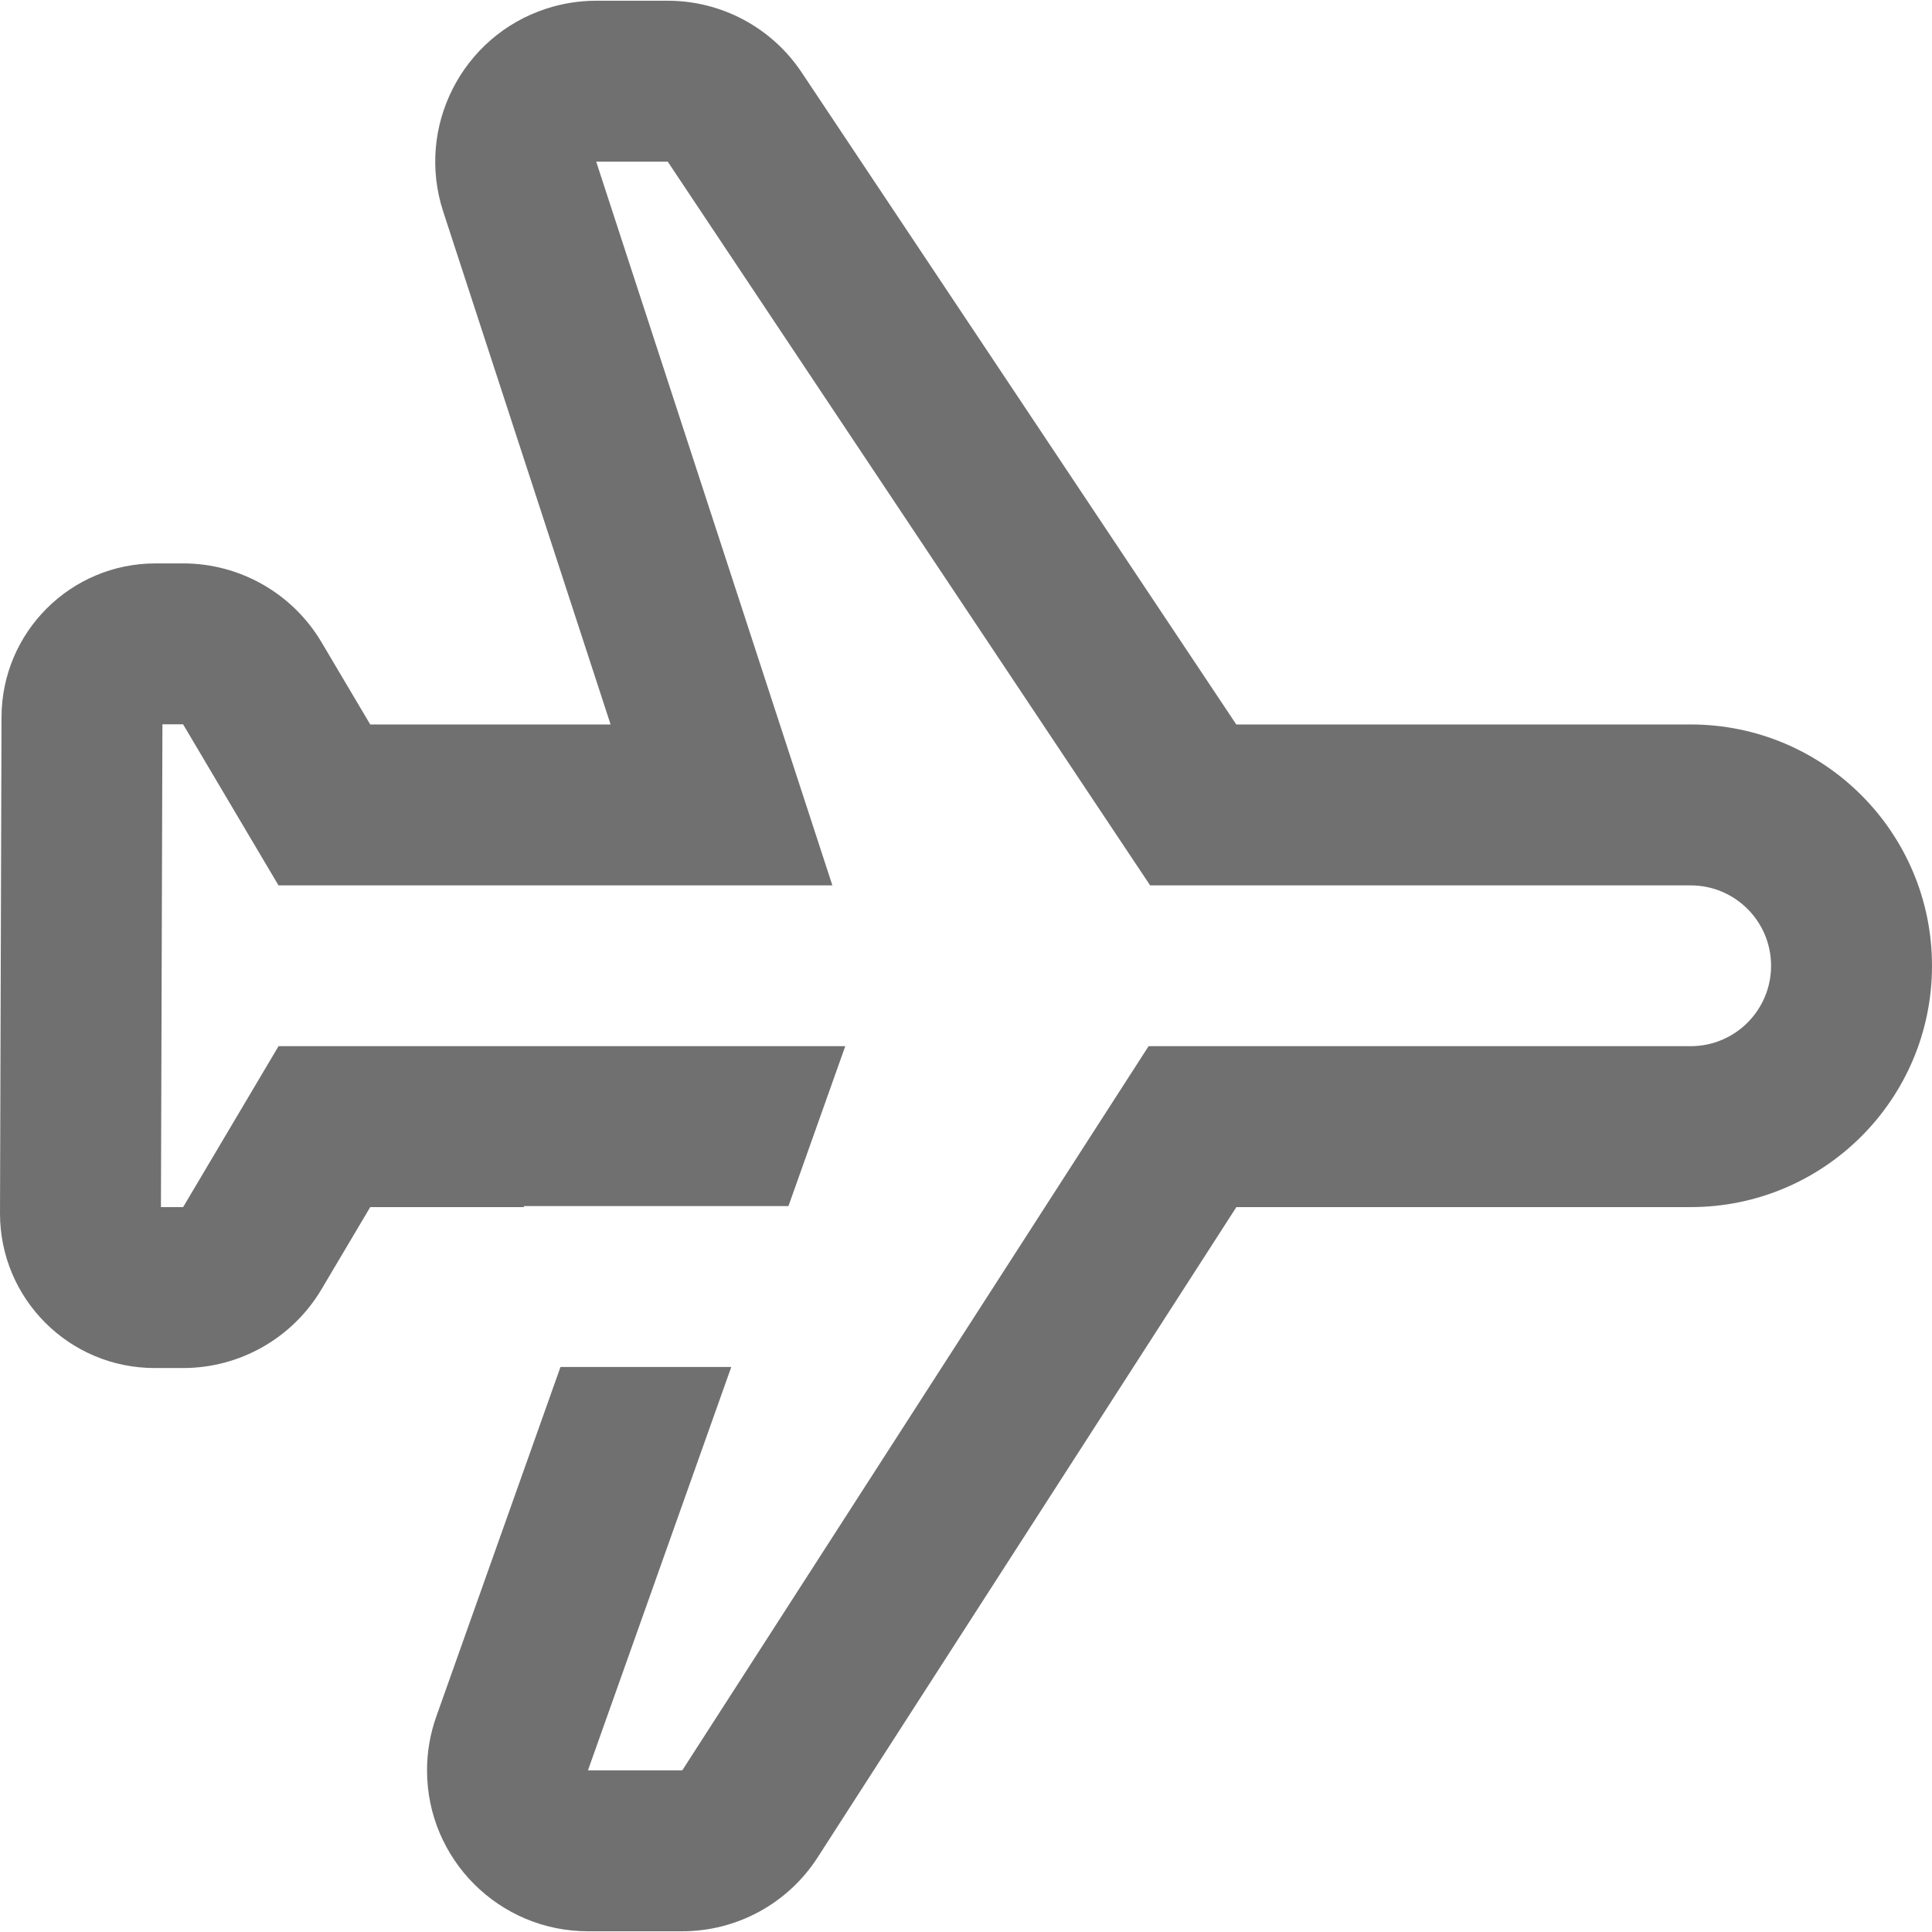
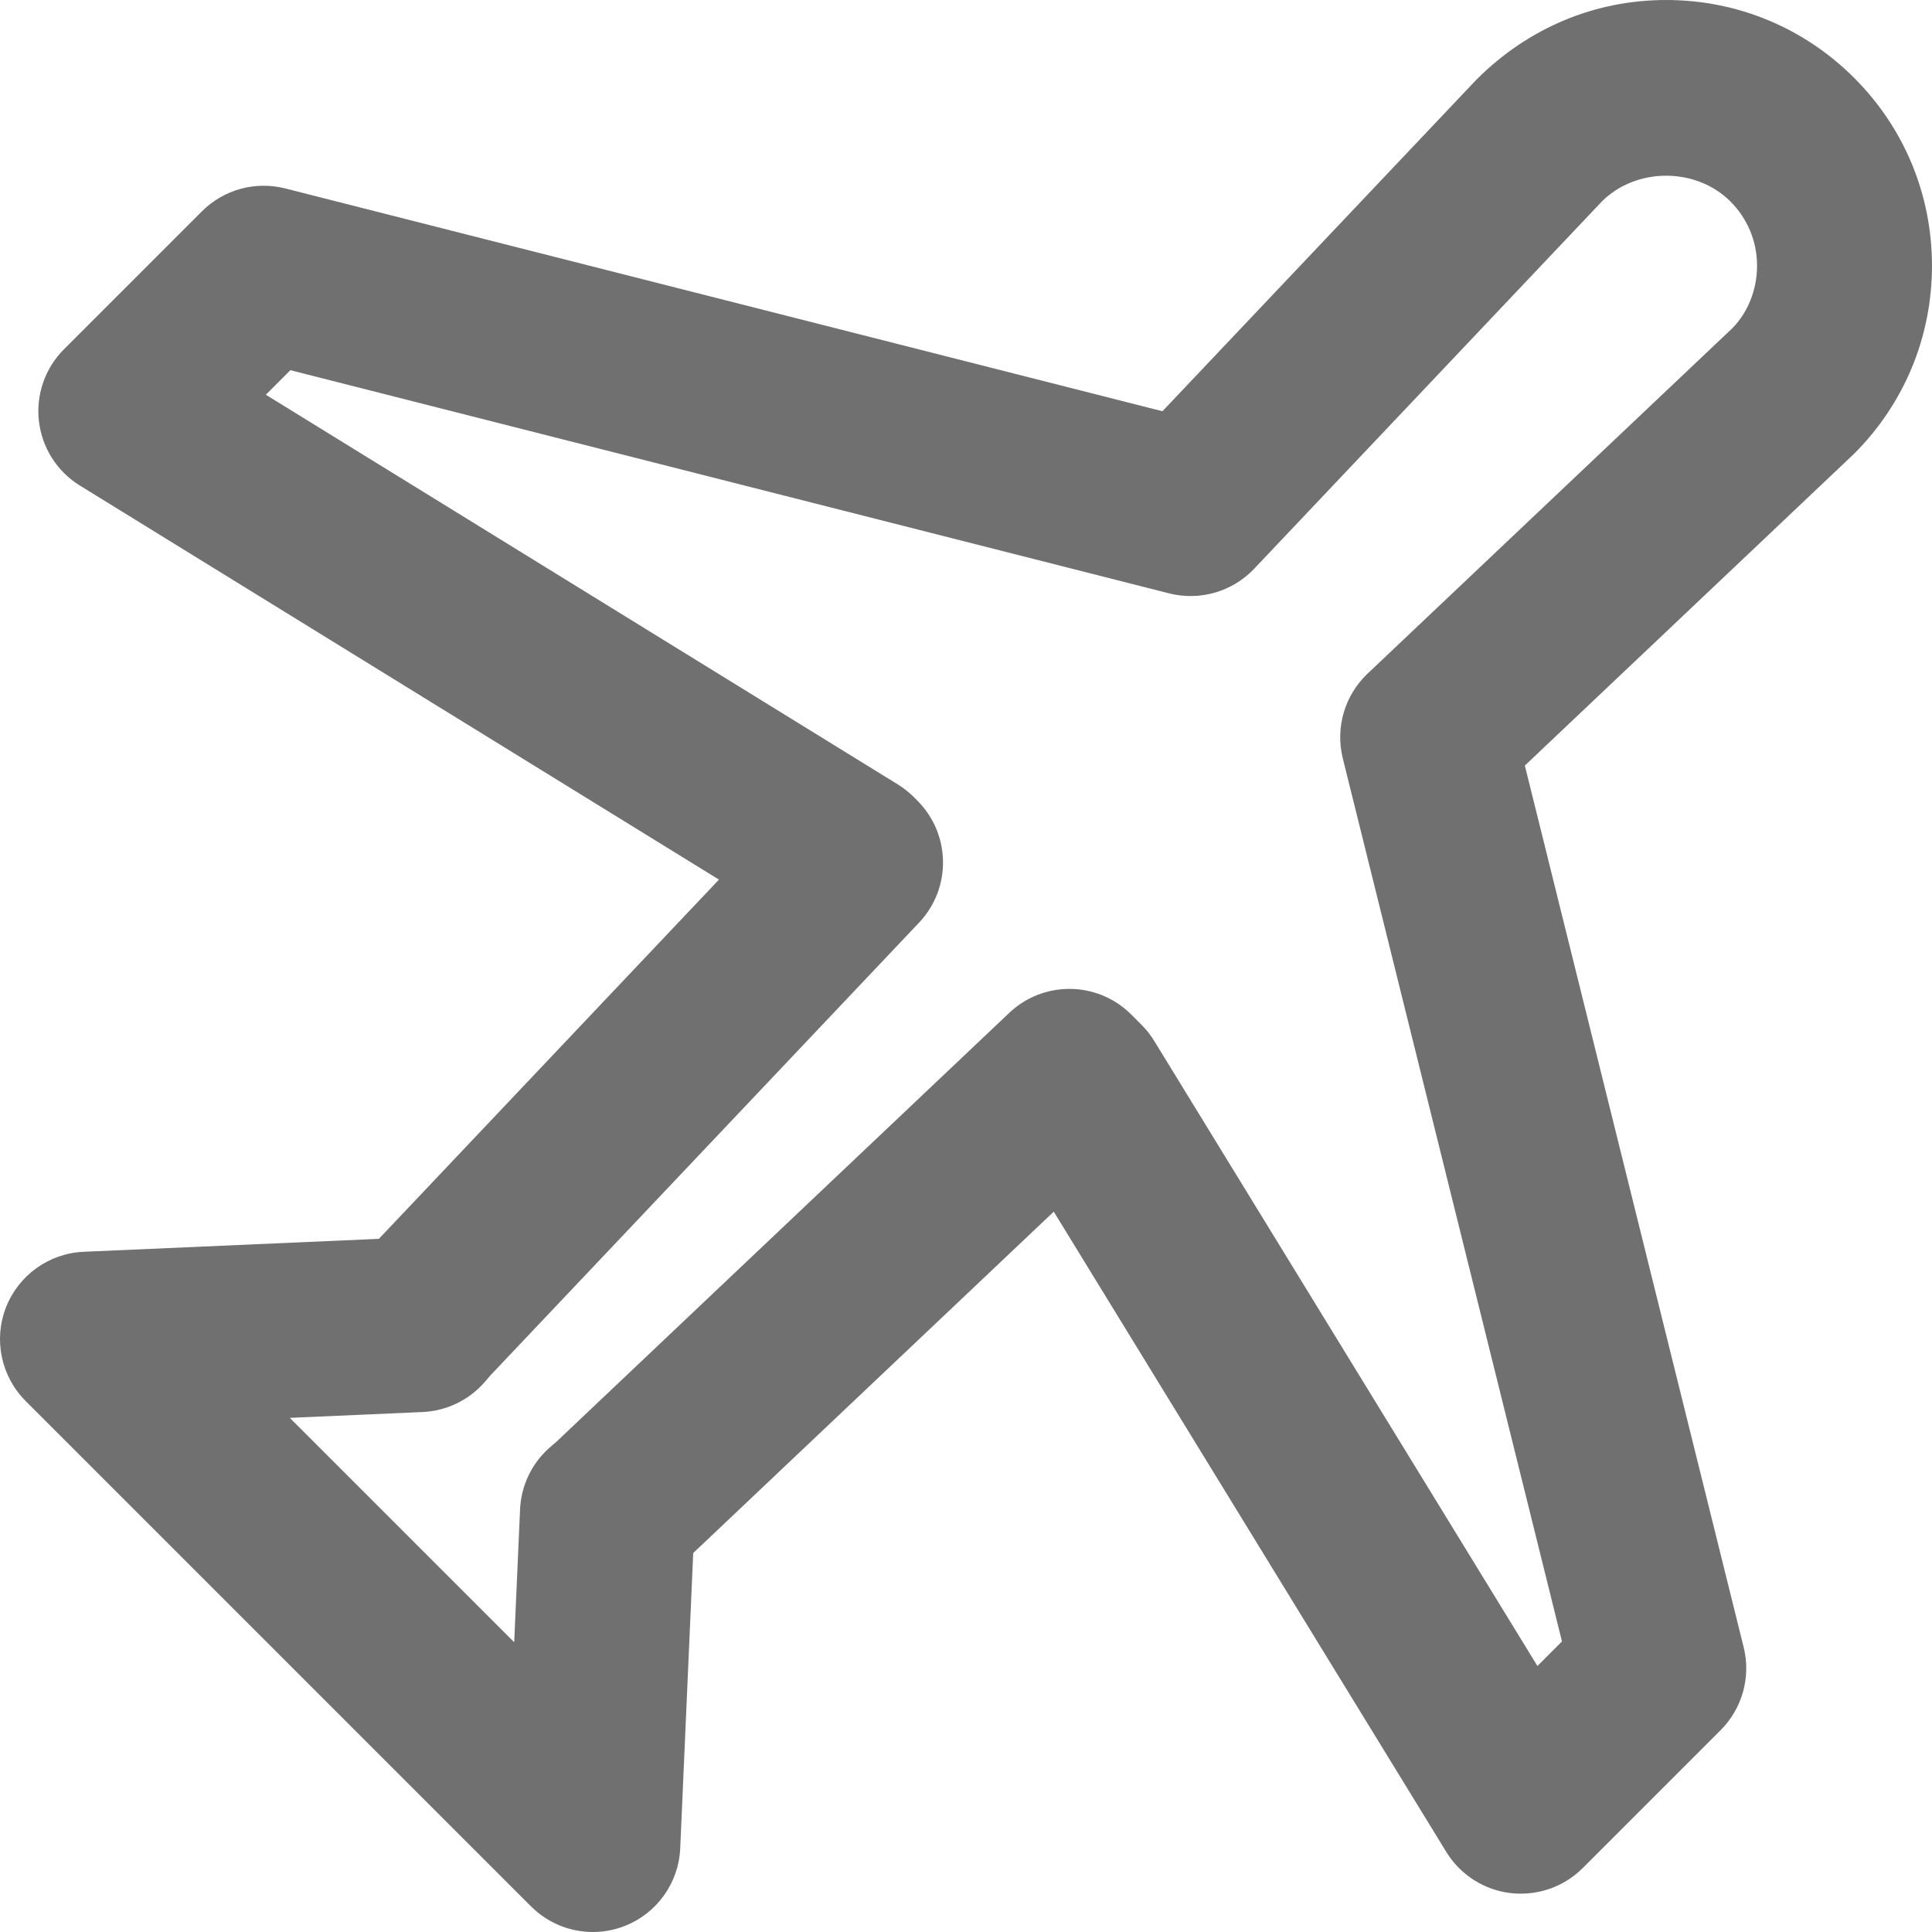
- <svg xmlns="http://www.w3.org/2000/svg" version="1.1" id="Capa_1" x="0px" y="0px" fill="#707070" viewBox="0 0 512.234 512.234" style="enable-background:new 0 0 512.234 512.234;" xml:space="preserve">
+ <svg xmlns="http://www.w3.org/2000/svg" version="1.1" id="Capa_1" x="0px" y="0px" fill="#707070" viewBox="0 0 66.275 66.275" style="enable-background:new 0 0 66.275 66.275;" xml:space="preserve">
  <g>
-     <g>
-       <path d="M448.252,192.078H327.778L212.543,19.195C204.63,7.323,191.307,0.193,177.04,0.193h-18.97    c-4.496,0-8.963,0.711-13.237,2.105c-22.401,7.311-34.635,31.397-27.324,53.799l44.378,135.981H98.159L85.26,170.299    c-7.682-12.97-21.637-20.924-36.711-20.924h-7.297c-22.511,0-40.78,18.212-40.849,40.723L0,321.718    c0,22.638,18.352,40.991,40.991,40.991h7.564c15.068,0,29.019-7.948,36.703-20.91l12.897-21.756h40.747v-0.271h70.141    l15.063-42.396H73.846l-25.292,42.667h-5.883l0.393-128h5.484l25.292,42.703h146.851L158.07,42.859h18.97l127.901,191.885h143.311    c11.772,0,21.315,9.543,21.315,21.315c0,11.772-9.543,21.315-21.315,21.315H304.528l-123.634,192h-25.008l37.995-106.938h-45.28    l-32.92,92.653c-1.63,4.586-2.462,9.418-2.462,14.285c0,23.564,19.103,42.667,42.667,42.667h25.008    c14.507,0,28.019-7.371,35.873-19.567l111.034-172.433h120.451c35.336,0,63.982-28.646,63.982-63.982    C512.234,220.724,483.588,192.078,448.252,192.078z" />
-     </g>
+     <path d="M66.274,9.119c0.001-2.436-0.947-4.726-2.67-6.448C61.881,0.949,59.591,0,57.155,0s-4.726,0.949-6.506,2.73L39.876,14.107   L9.784,6.464c-1.025-0.26-2.112,0.038-2.859,0.787l-4.731,4.731c-0.649,0.648-0.965,1.559-0.858,2.47   c0.106,0.911,0.624,1.724,1.405,2.205l21.922,13.517L12.997,42.497L2.869,42.941c-1.188,0.052-2.233,0.802-2.665,1.91   c-0.431,1.108-0.166,2.367,0.675,3.208l17.337,17.337c0.573,0.573,1.34,0.879,2.122,0.879c0.365,0,0.733-0.066,1.086-0.204   c1.108-0.431,1.858-1.476,1.91-2.664l0.446-10.132l12.368-11.71l13.466,21.964c0.48,0.783,1.293,1.303,2.205,1.411   c0.914,0.105,1.824-0.208,2.474-0.858l4.731-4.731c0.744-0.743,1.044-1.822,0.791-2.844l-7.507-30.245l11.294-10.695   C65.324,13.845,66.274,11.555,66.274,9.119z M59.418,11.267L46.912,23.109c-0.785,0.743-1.109,1.852-0.85,2.901l7.52,30.297   L52.74,57.15L39.592,35.704c-0.123-0.2-0.27-0.387-0.437-0.553l-0.349-0.349c-0.585-0.585-1.353-0.879-2.121-0.879   c-0.741,0-1.483,0.273-2.063,0.821L18.993,49.547c0.03-0.03,0.061-0.06,0.066-0.064c-0.087,0.072-0.174,0.145-0.259,0.224   c-0.58,0.536-0.925,1.28-0.96,2.07l-0.201,4.559l-7.698-7.698l4.554-0.2c0.795-0.035,1.544-0.385,2.082-0.972   c0.069-0.075,0.133-0.152,0.214-0.251L31.527,31.65c1.118-1.18,1.092-3.035-0.057-4.184l-0.126-0.126   c-0.165-0.165-0.348-0.31-0.546-0.432L9.119,13.541l0.842-0.842l30.145,7.656c1.052,0.266,2.169-0.056,2.917-0.845L54.949,6.912   c1.18-1.18,3.234-1.178,4.412,0c0.589,0.589,0.913,1.372,0.913,2.205S59.949,10.734,59.418,11.267z" />
  </g>
</svg>
